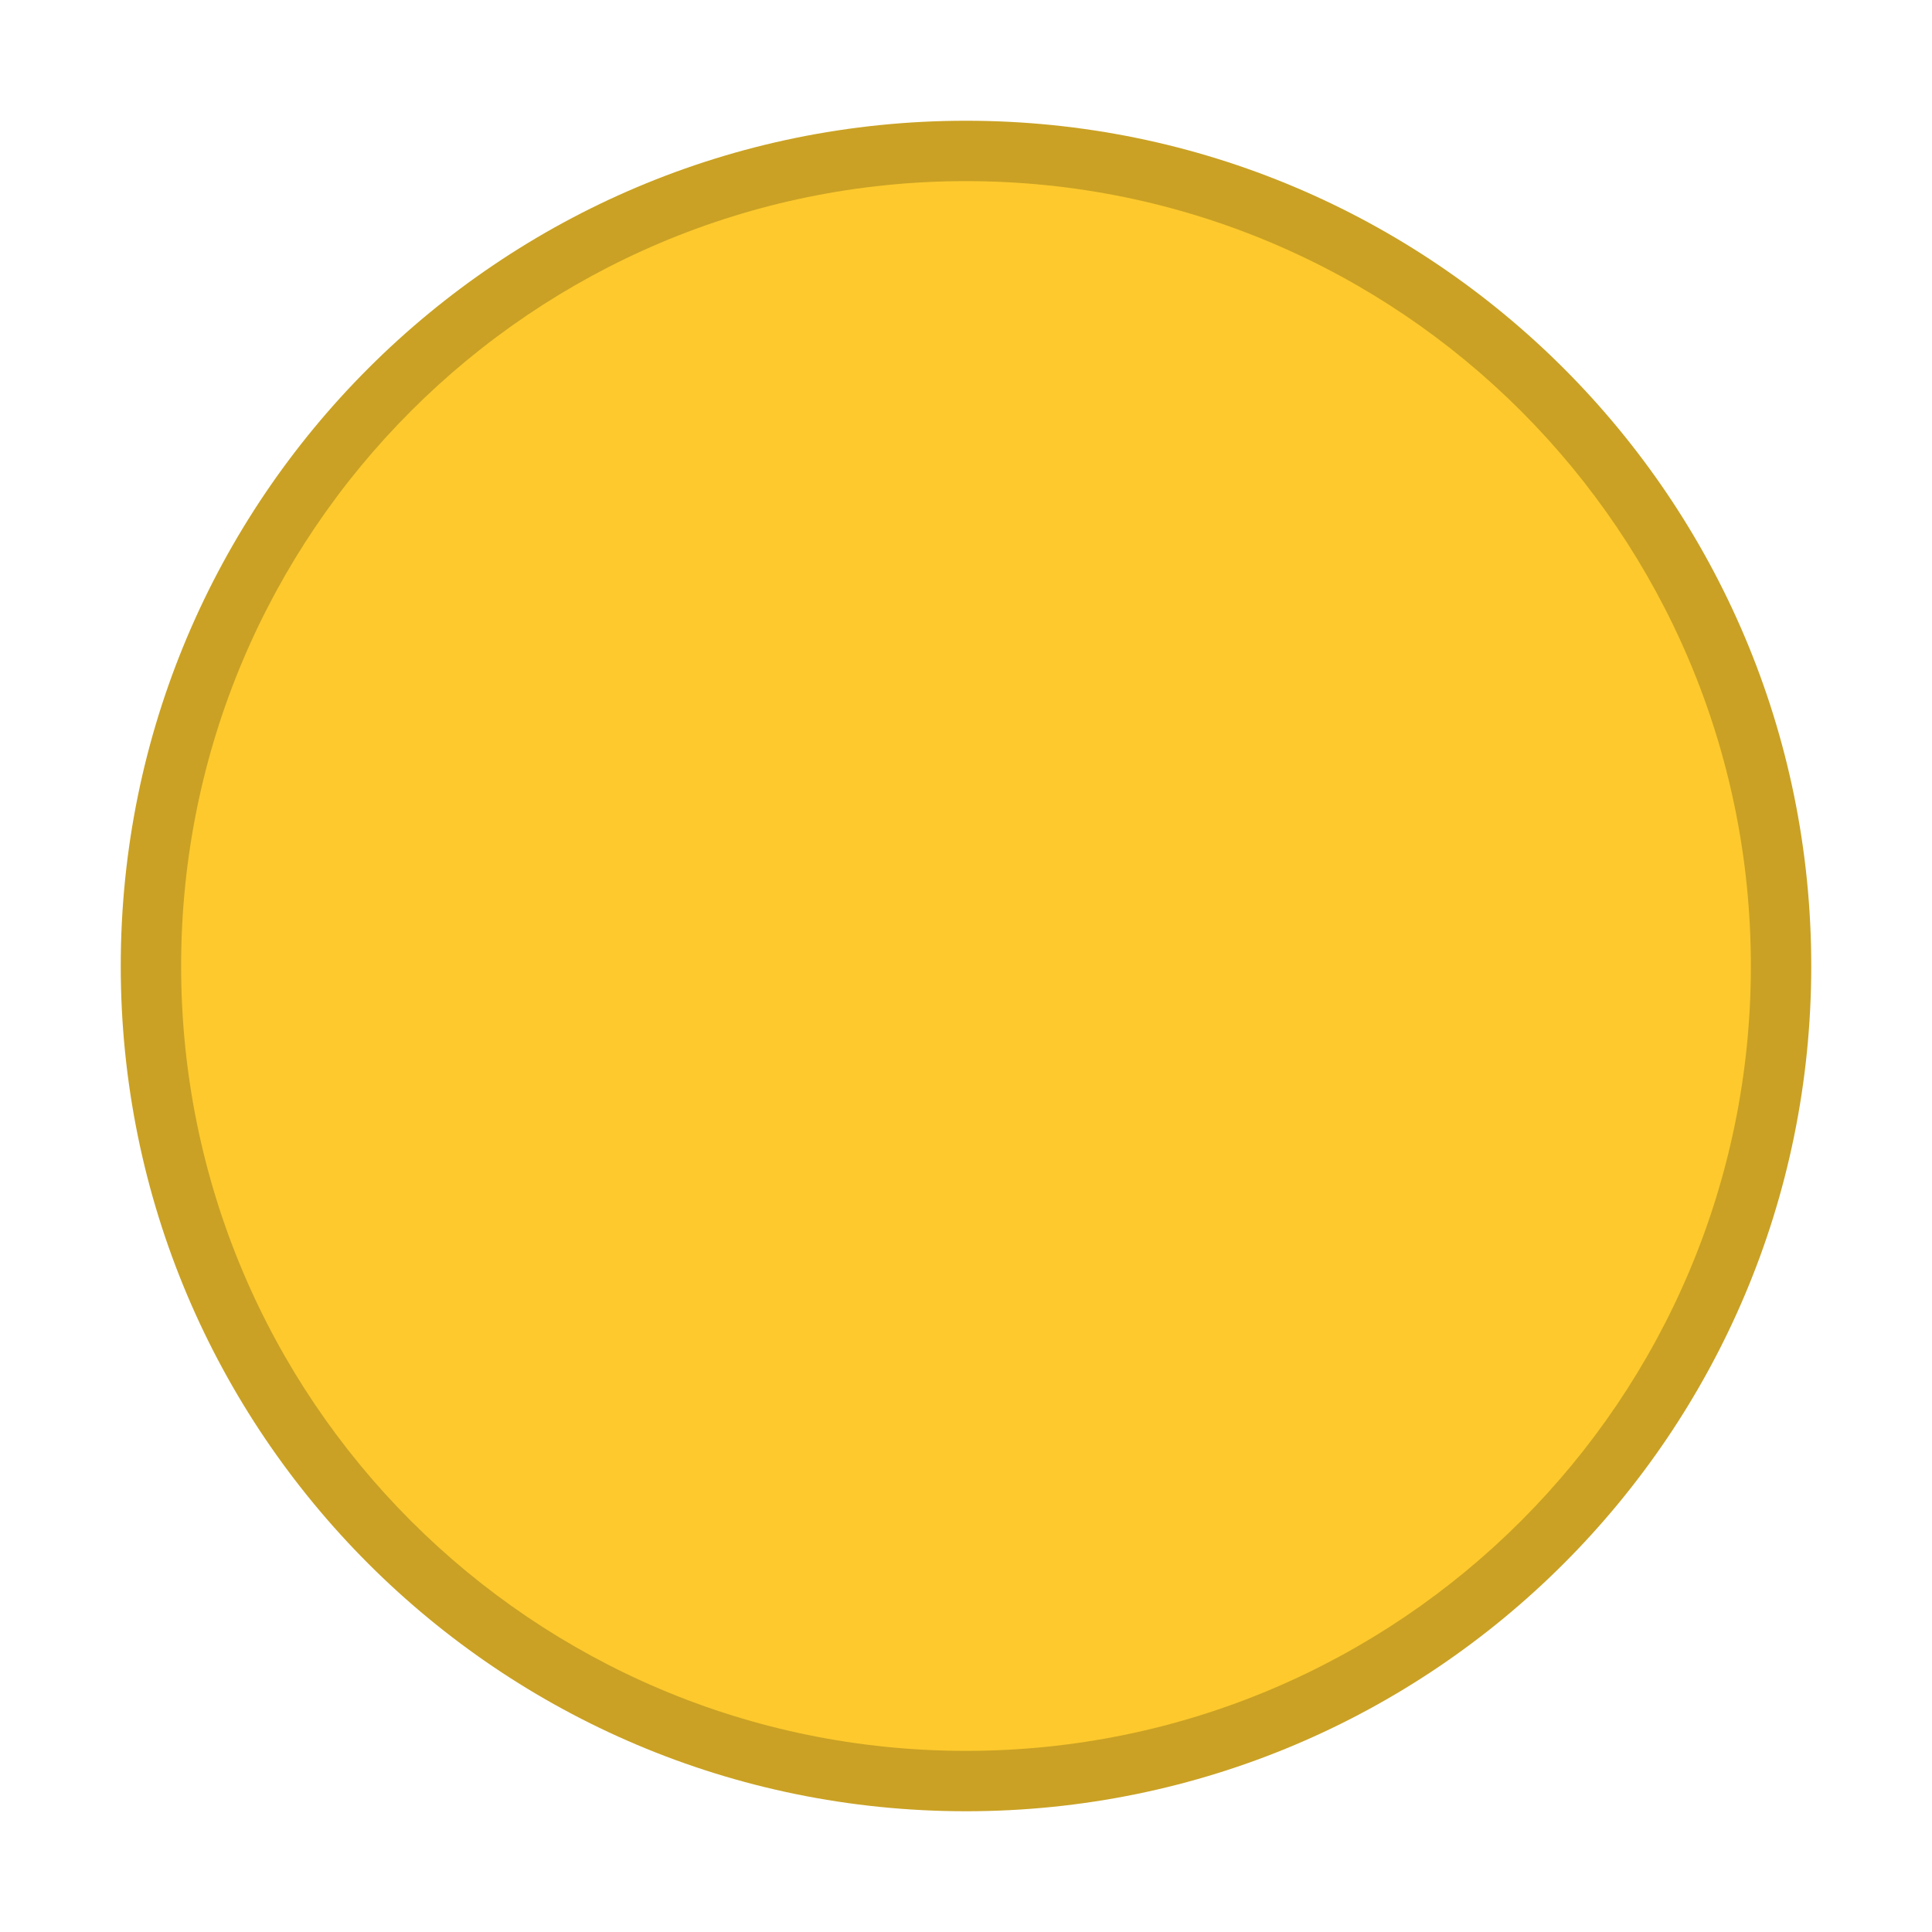
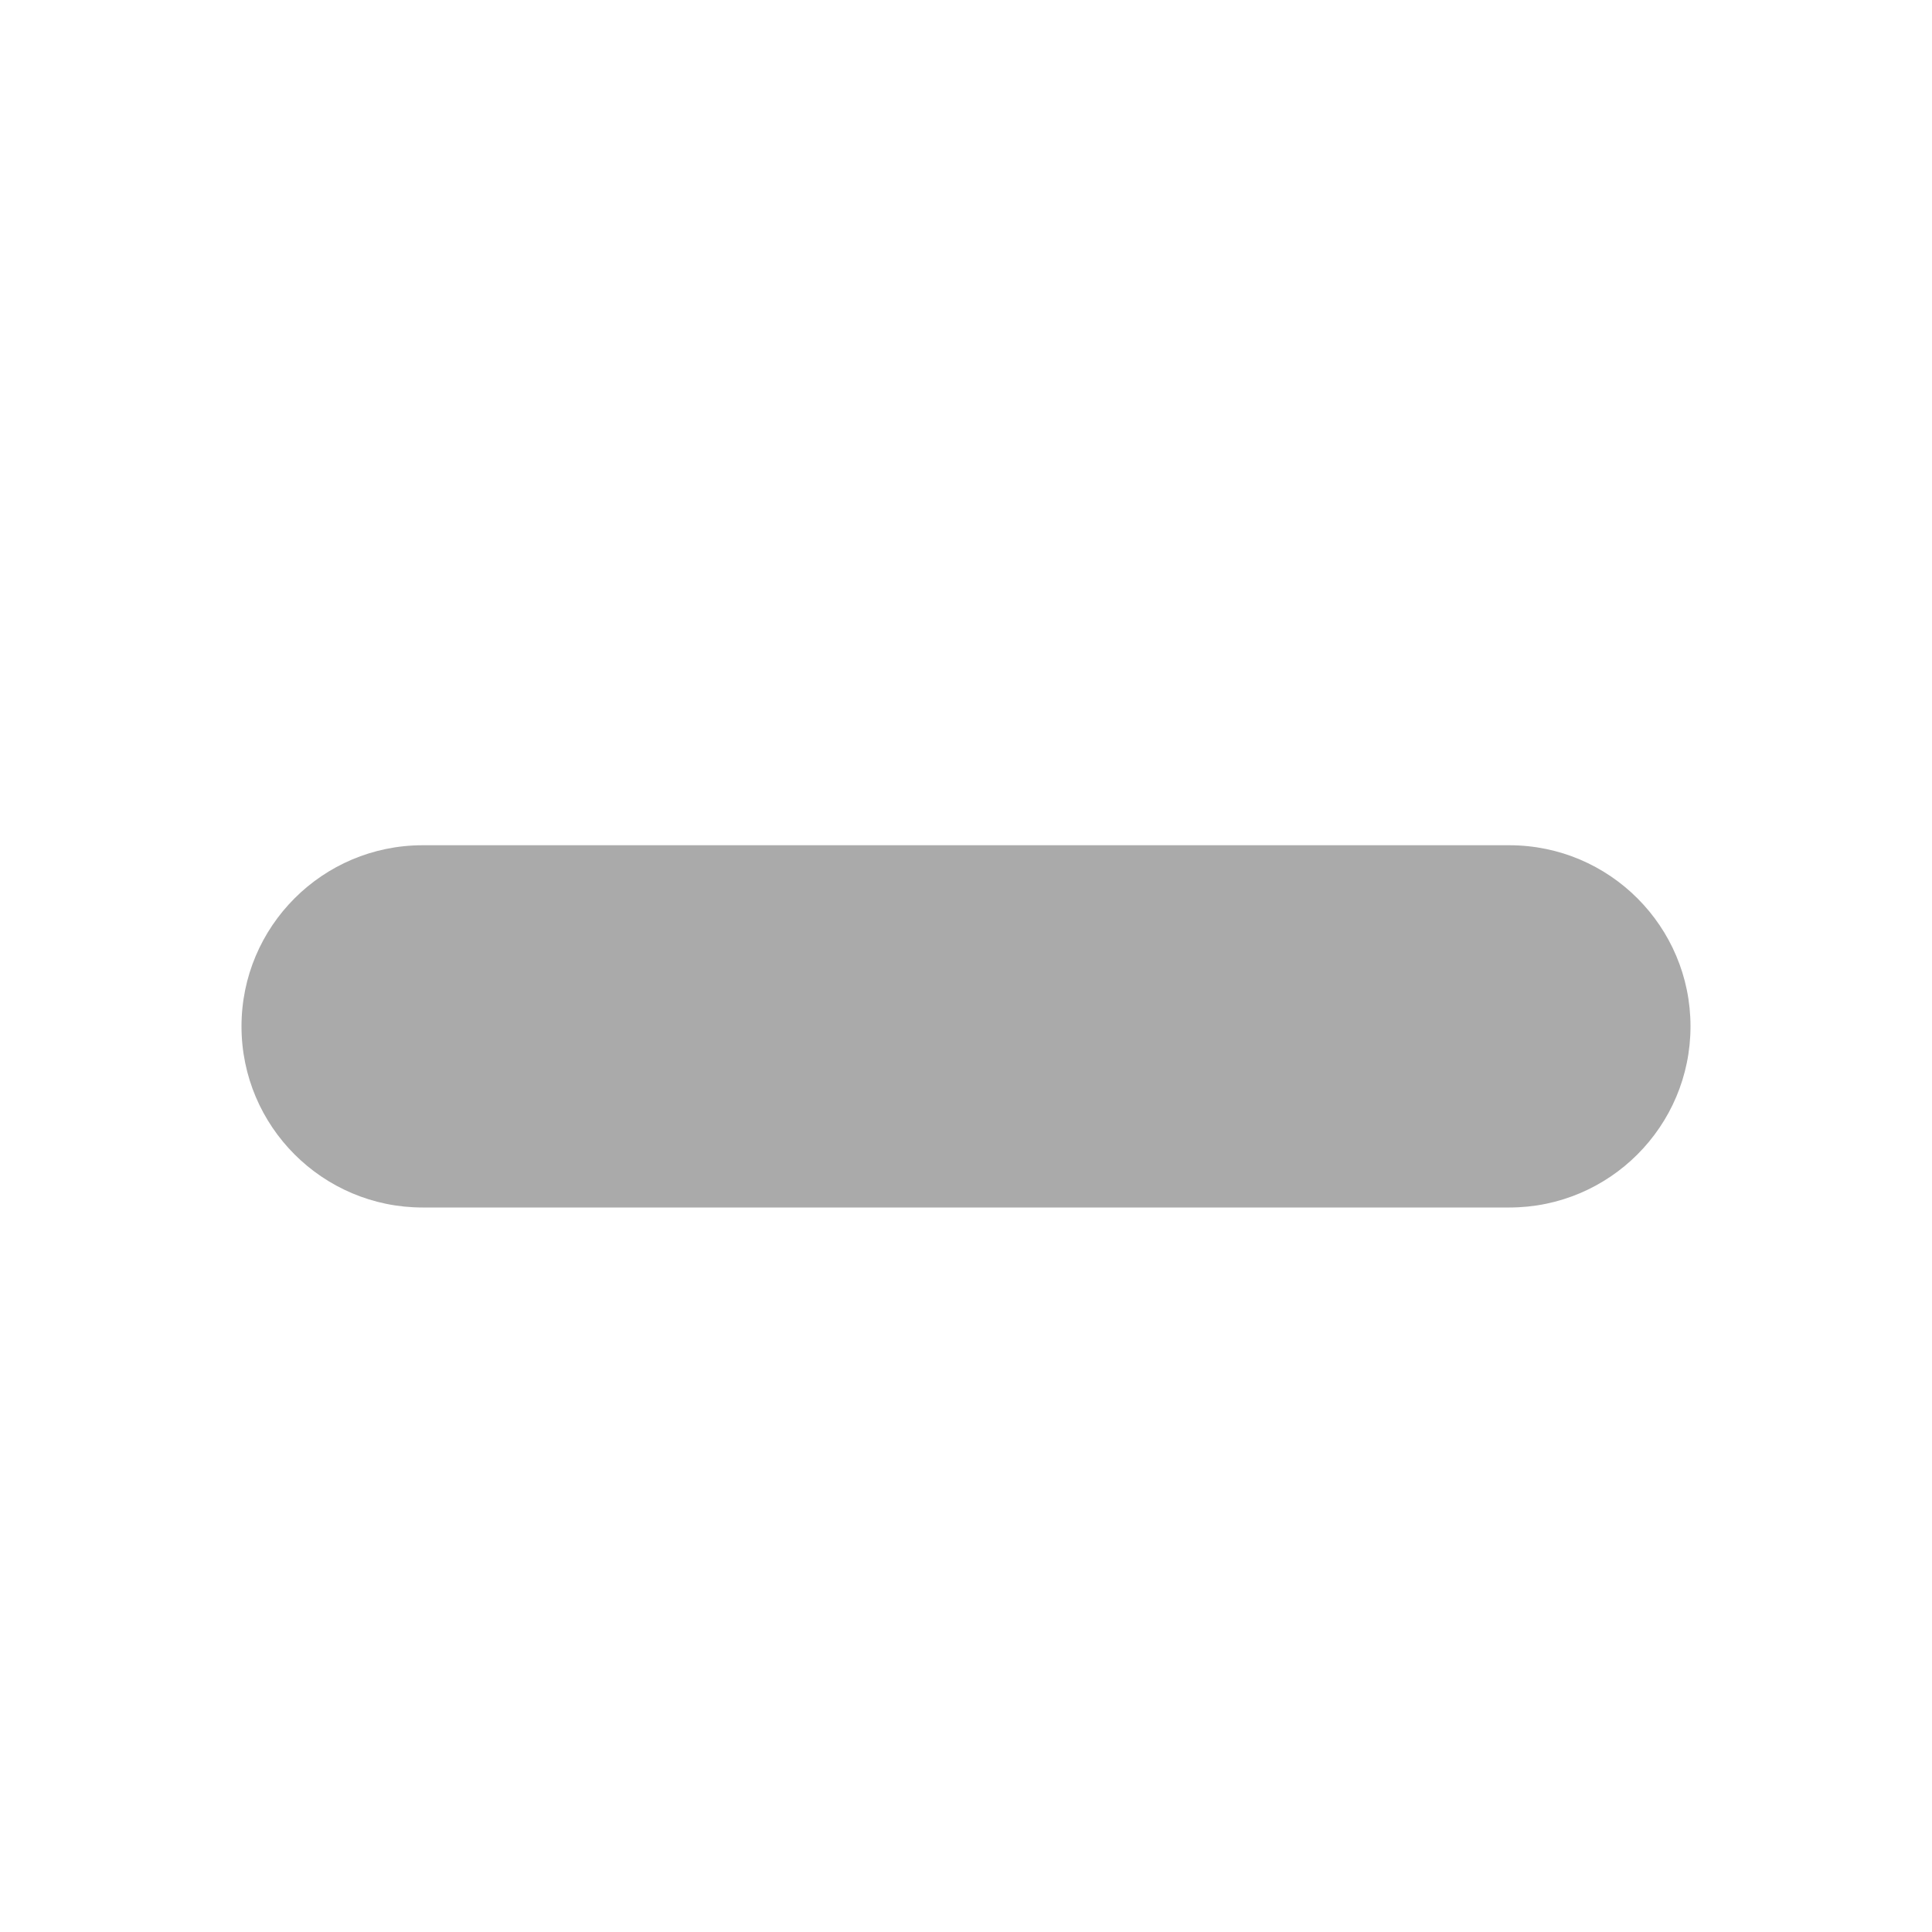
- <svg xmlns="http://www.w3.org/2000/svg" width="16" height="16" version="1.1">
-   <g id="titlebutton-minimize" transform="translate(-253,242.64)">
-     <rect x="253" y="-242.64" width="16" height="16" ry="1.6931e-5" opacity="0" stroke-width=".474" style="paint-order:markers stroke fill" />
-     <g transform="translate(254,-241.64)" enable-background="new">
-       <g transform="translate(-5,-1033.4)" fill-rule="evenodd">
-         <path d="m12 1047.4c3.866 0 7-3.134 7-7s-3.134-7-7-7c-3.866 0-7 3.134-7 7s3.134 7 7 7" fill="#caa124" />
-         <path d="m12 1046.9c3.59 0 6.5-2.91 6.5-6.5 0-3.59-2.91-6.5-6.5-6.5-3.59 0-6.5 2.91-6.5 6.5 0 3.59 2.91 6.5 6.5 6.5" fill="#fdc92d" />
-       </g>
-     </g>
-   </g>
+ <svg xmlns="http://www.w3.org/2000/svg" width="16" height="16" viewBox="0 0 16 16" fill="none">
+   <path d="M2 8.5C2 7.672 2.672 7 3.5 7H12.5C13.328 7 14 7.672 14 8.5C14 9.328 13.328 10 12.5 10H3.5C2.672 10 2 9.328 2 8.5Z" fill="#AAAAAA" />
</svg>
